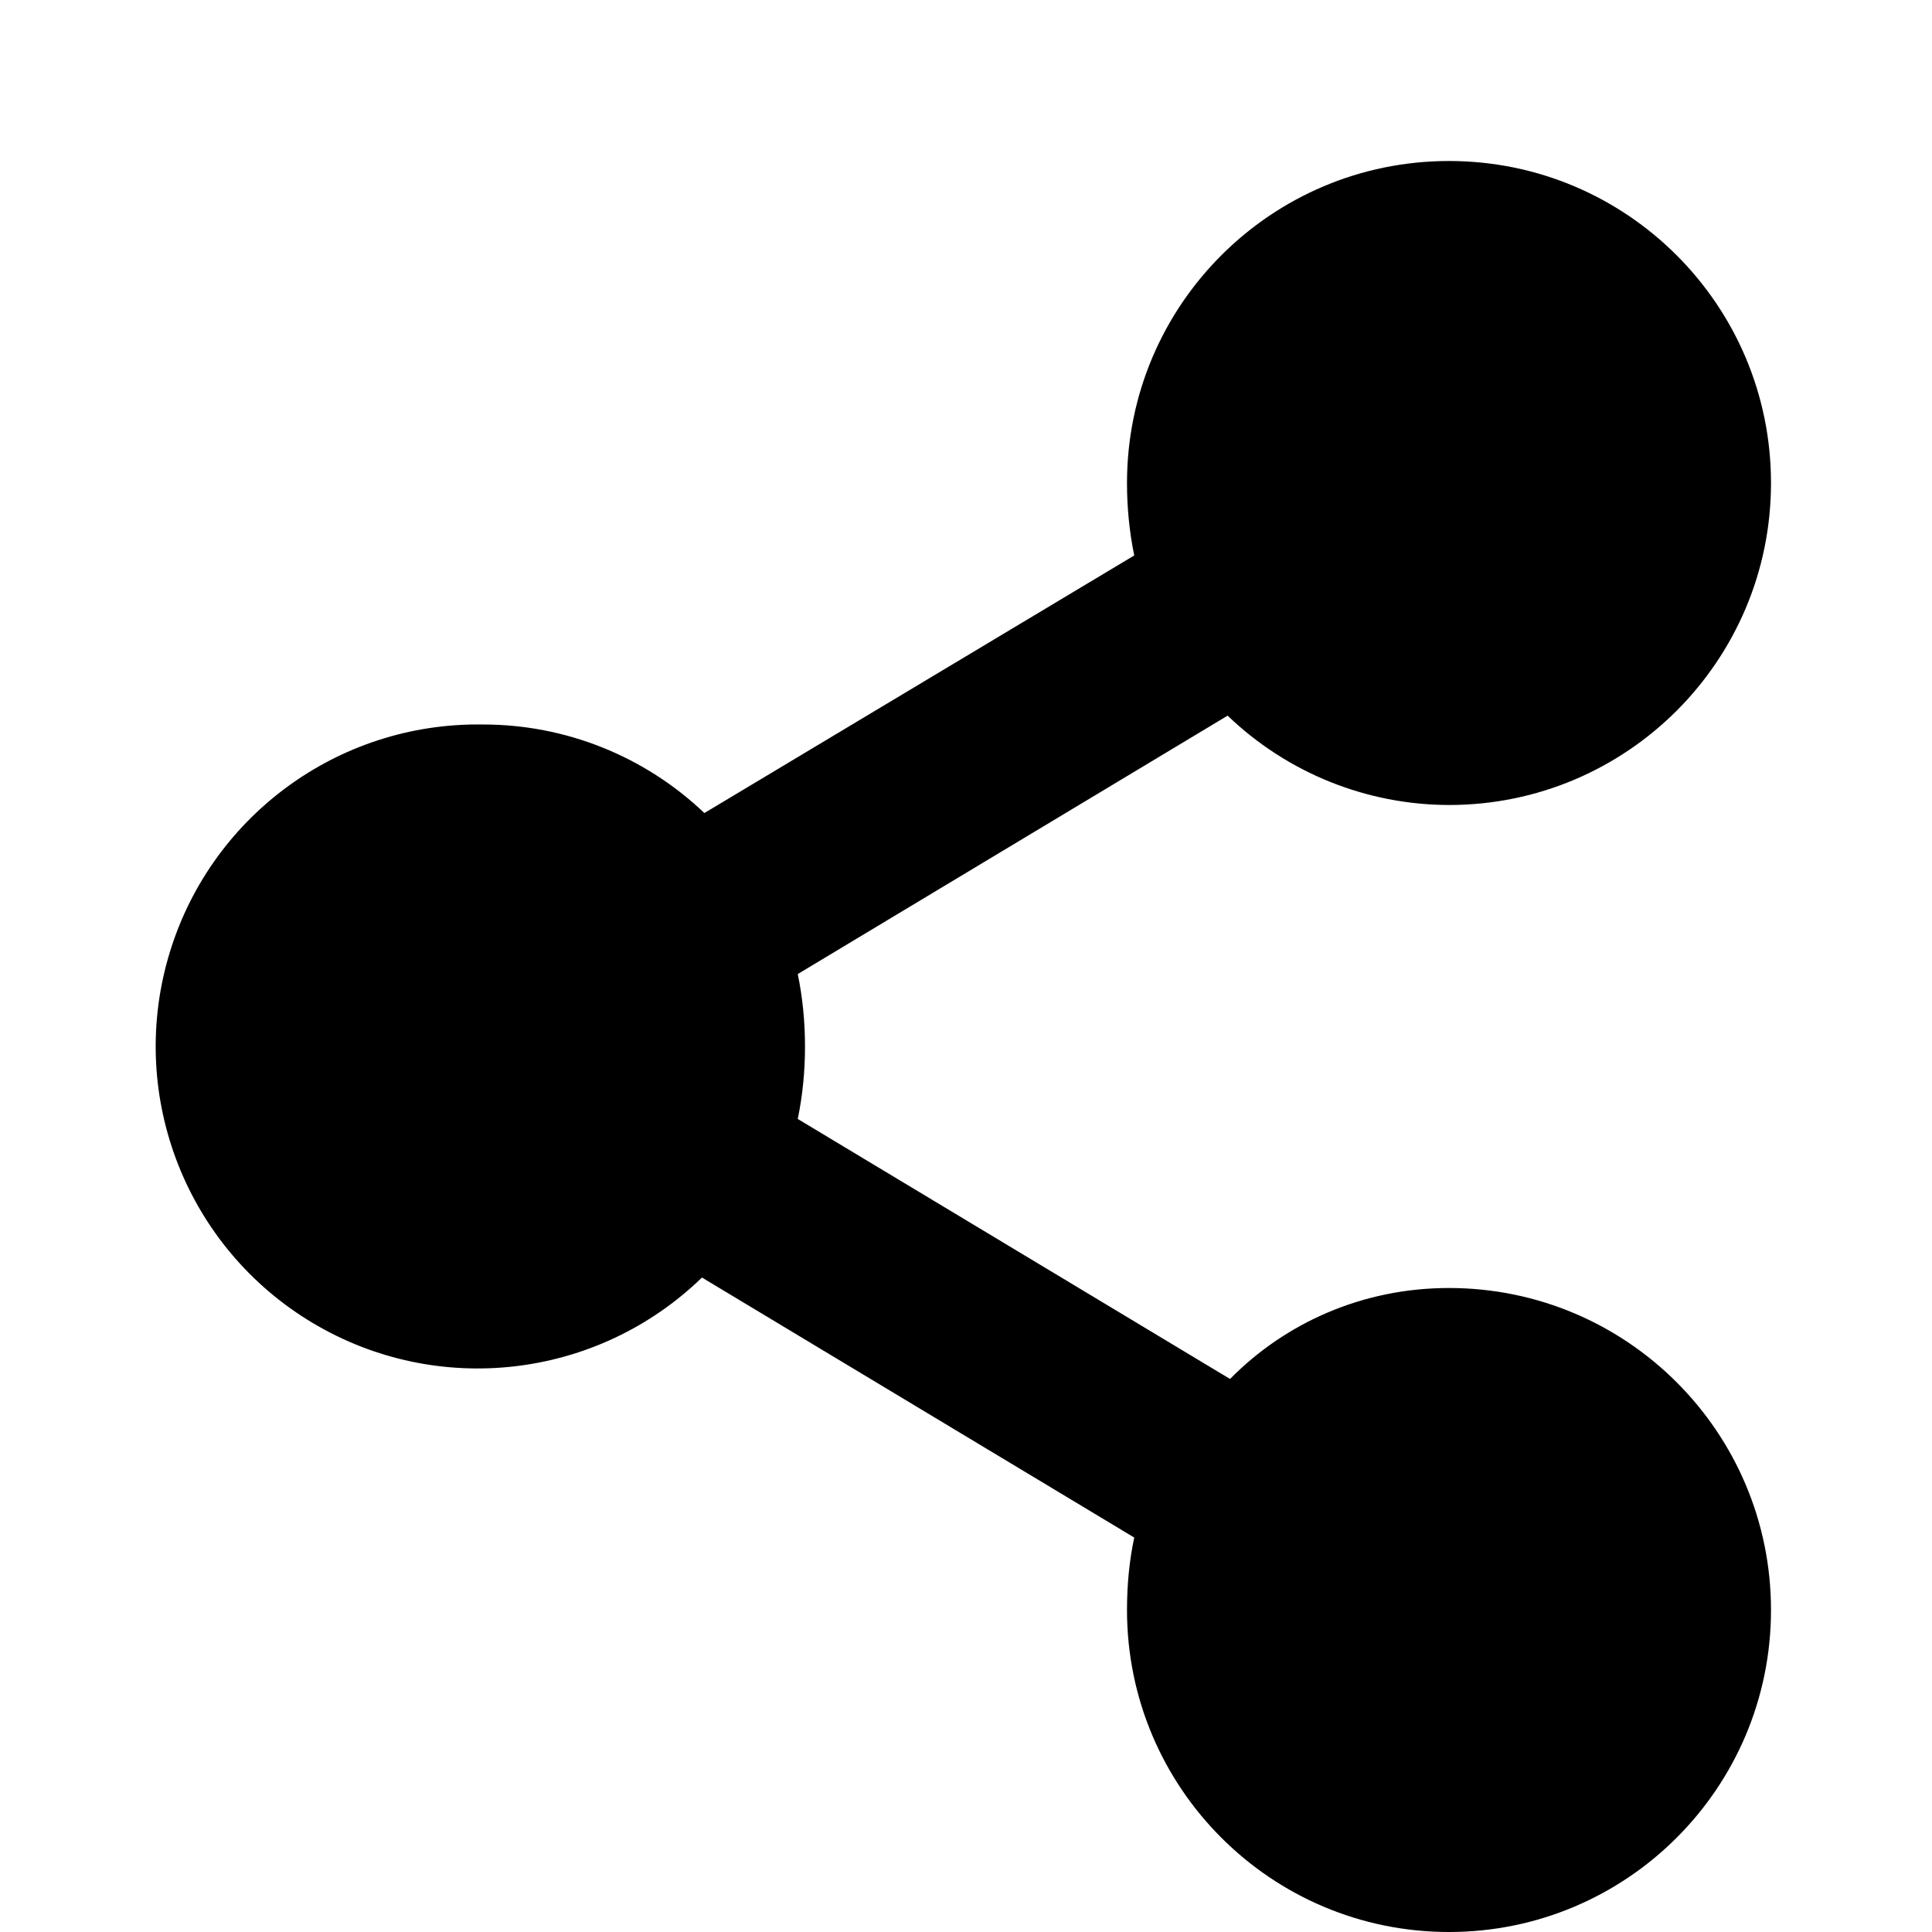
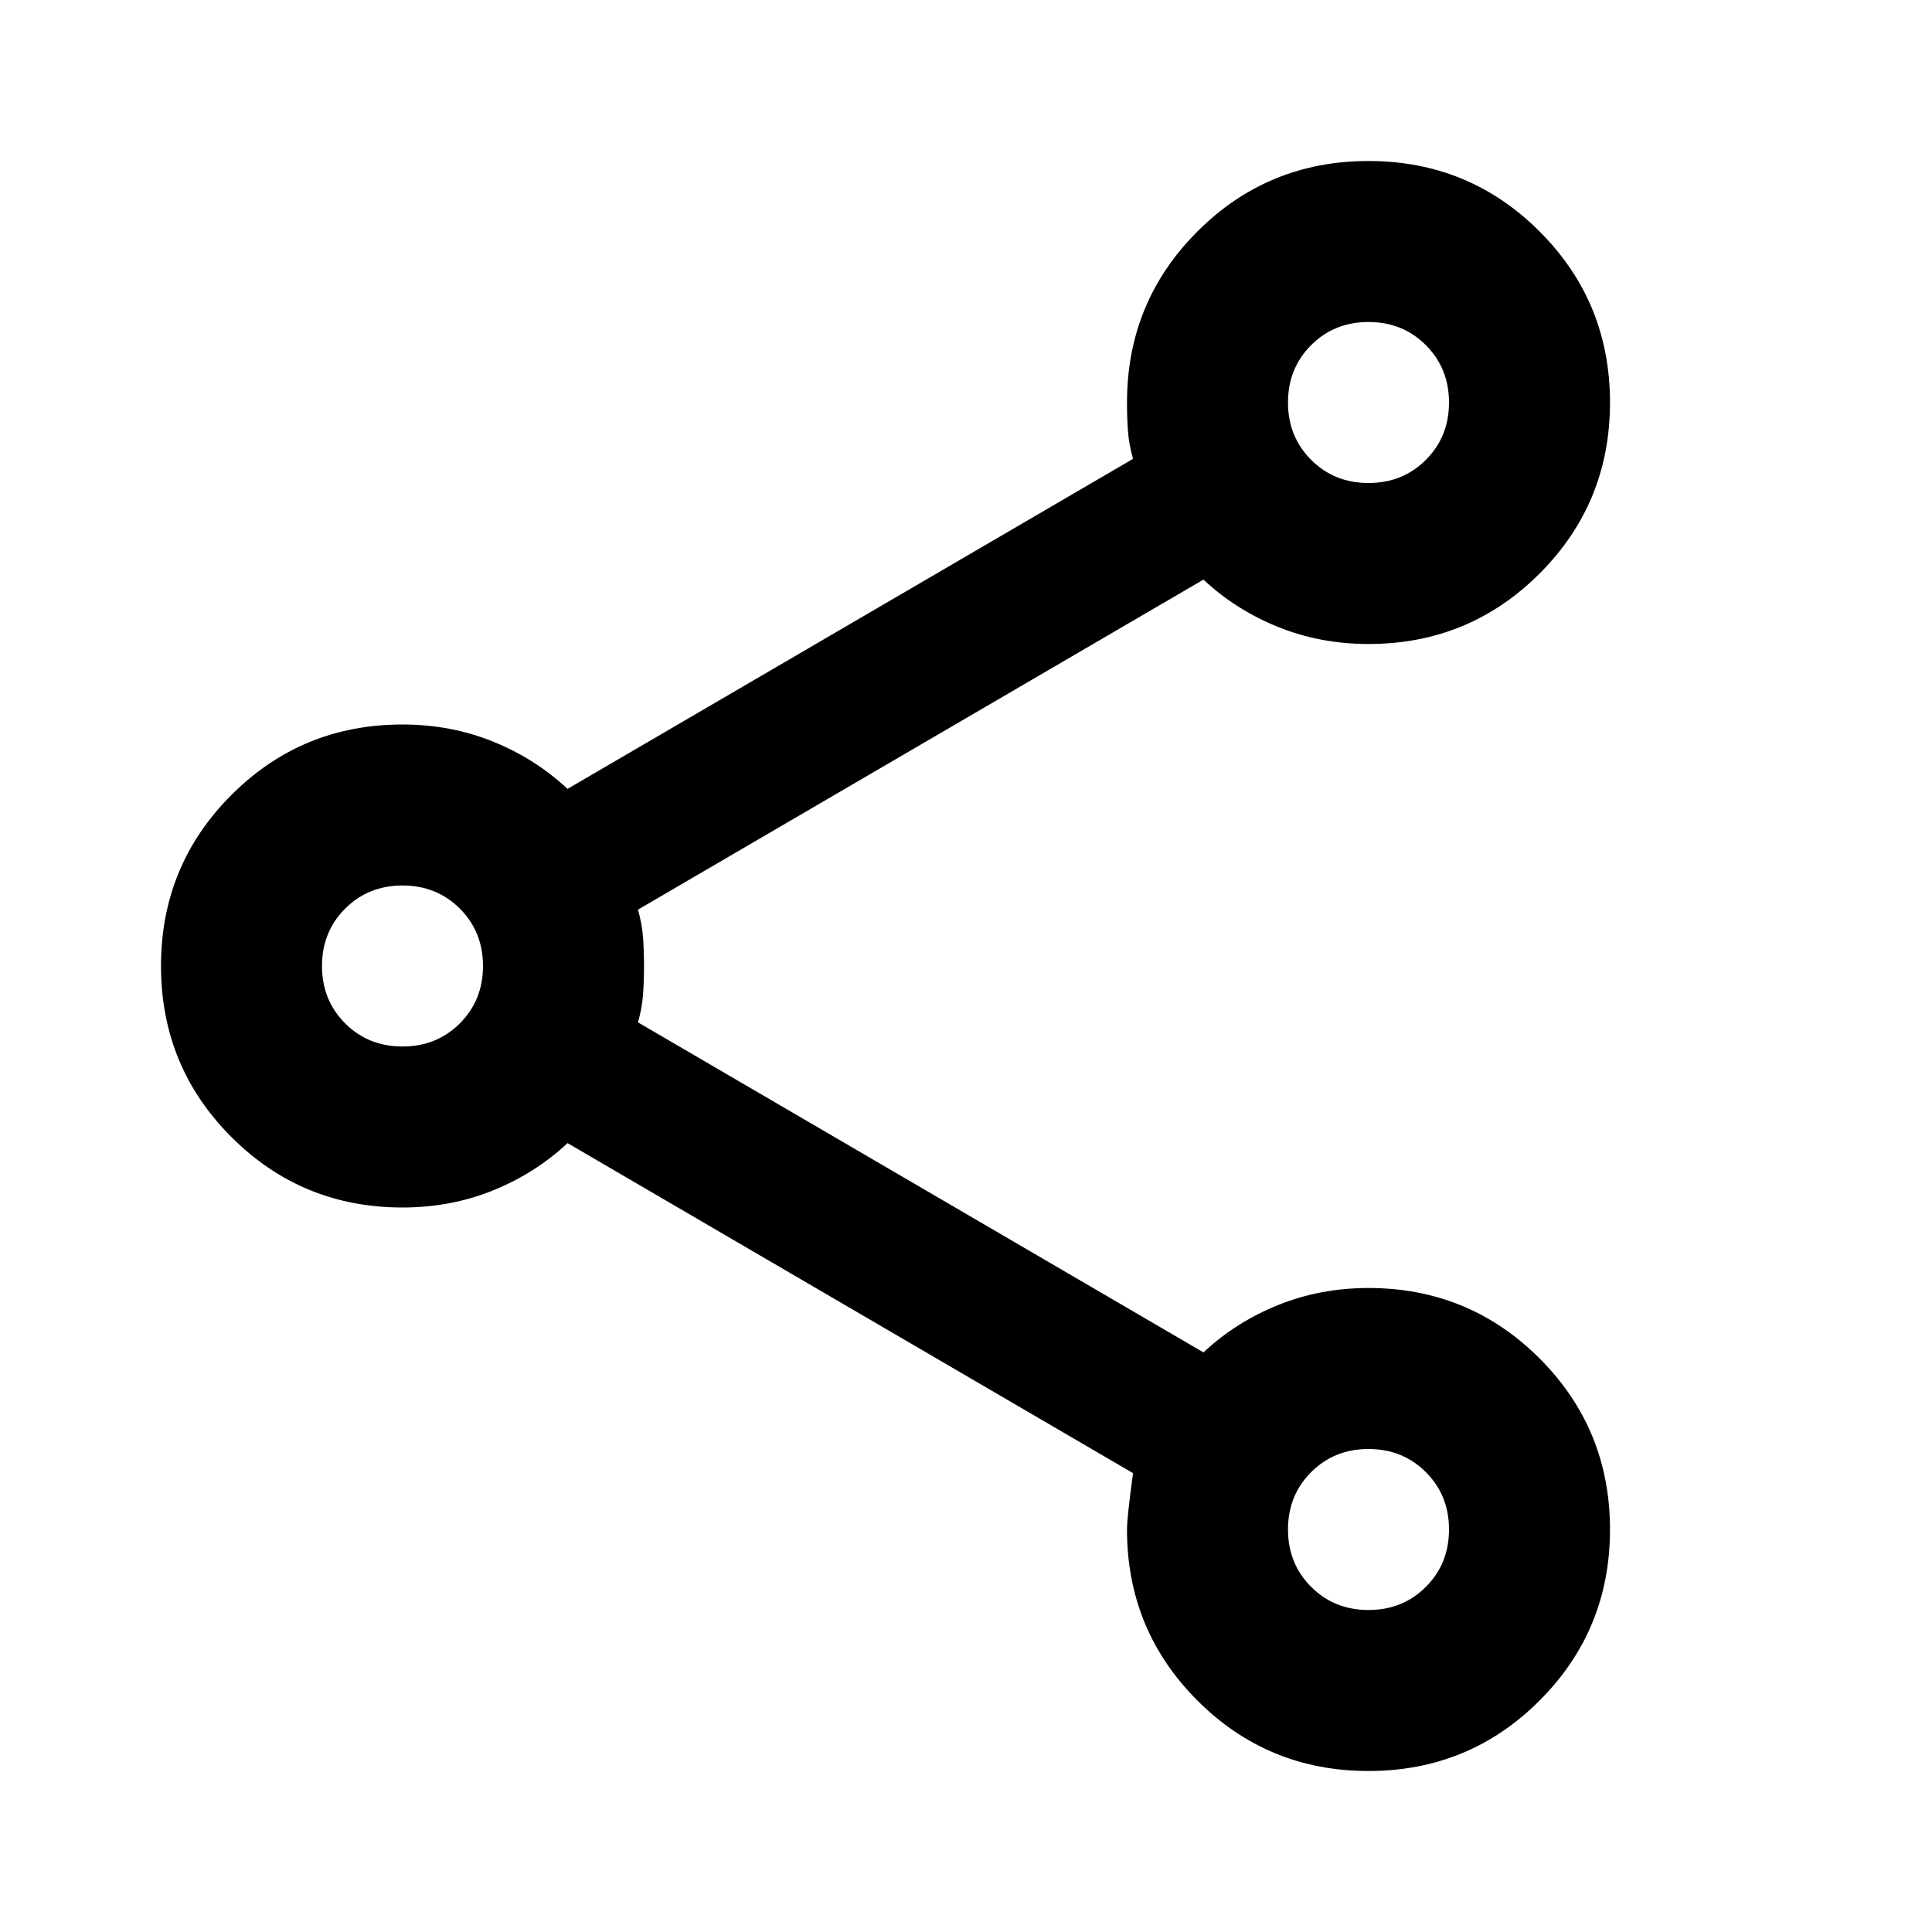
- <svg xmlns="http://www.w3.org/2000/svg" viewBox="0 0 24 24" fill="currentColor" aria-hidden="true">
-   <path d="M18 16c-1.07 0-2.03.43-2.72 1.13L9.91 13.9c.06-.29.09-.59.09-.9s-.03-.61-.09-.9l5.34-3.21A3.98 3.98 0 0 0 18 10a4 4 0 1 0-4-4c0 .31.03.61.09.9L8.75 10.1A3.98 3.98 0 0 0 6 9a4 4 0 1 0 2.72 6.87l5.37 3.23c-.06.28-.09.58-.09.9a4 4 0 1 0 4-4Z" />
+ <svg xmlns="http://www.w3.org/2000/svg" height="24px" viewBox="0 -960 960 960" width="24px" fill="currentColor">
+   <path d="M680-80q-50 0-85-35t-35-85q0-6 3-28L282-392q-16 15-37 23.5t-45 8.5q-50 0-85-35t-35-85q0-50 35-85t85-35q24 0 45 8.5t37 23.5l281-164q-2-7-2.5-13.5T560-760q0-50 35-85t85-35q50 0 85 35t35 85q0 50-35 85t-85 35q-24 0-45-8.5T598-672L317-508q2 7 2.5 13.5t.5 14.5q0 8-.5 14.5T317-452l281 164q16-15 37-23.5t45-8.5q50 0 85 35t35 85q0 50-35 85t-85 35Zm0-80q17 0 28.5-11.5T720-200q0-17-11.5-28.5T680-240q-17 0-28.5 11.5T640-200q0 17 11.5 28.5T680-160ZM200-440q17 0 28.5-11.5T240-480q0-17-11.5-28.5T200-520q-17 0-28.5 11.5T160-480q0 17 11.5 28.5T200-440Zm508.5-291.5Q720-743 720-760t-11.5-28.5Q697-800 680-800t-28.5 11.5Q640-777 640-760t11.5 28.5Q663-720 680-720t28.5-11.5ZM680-200ZM200-480Zm480-280Z" />
</svg>
